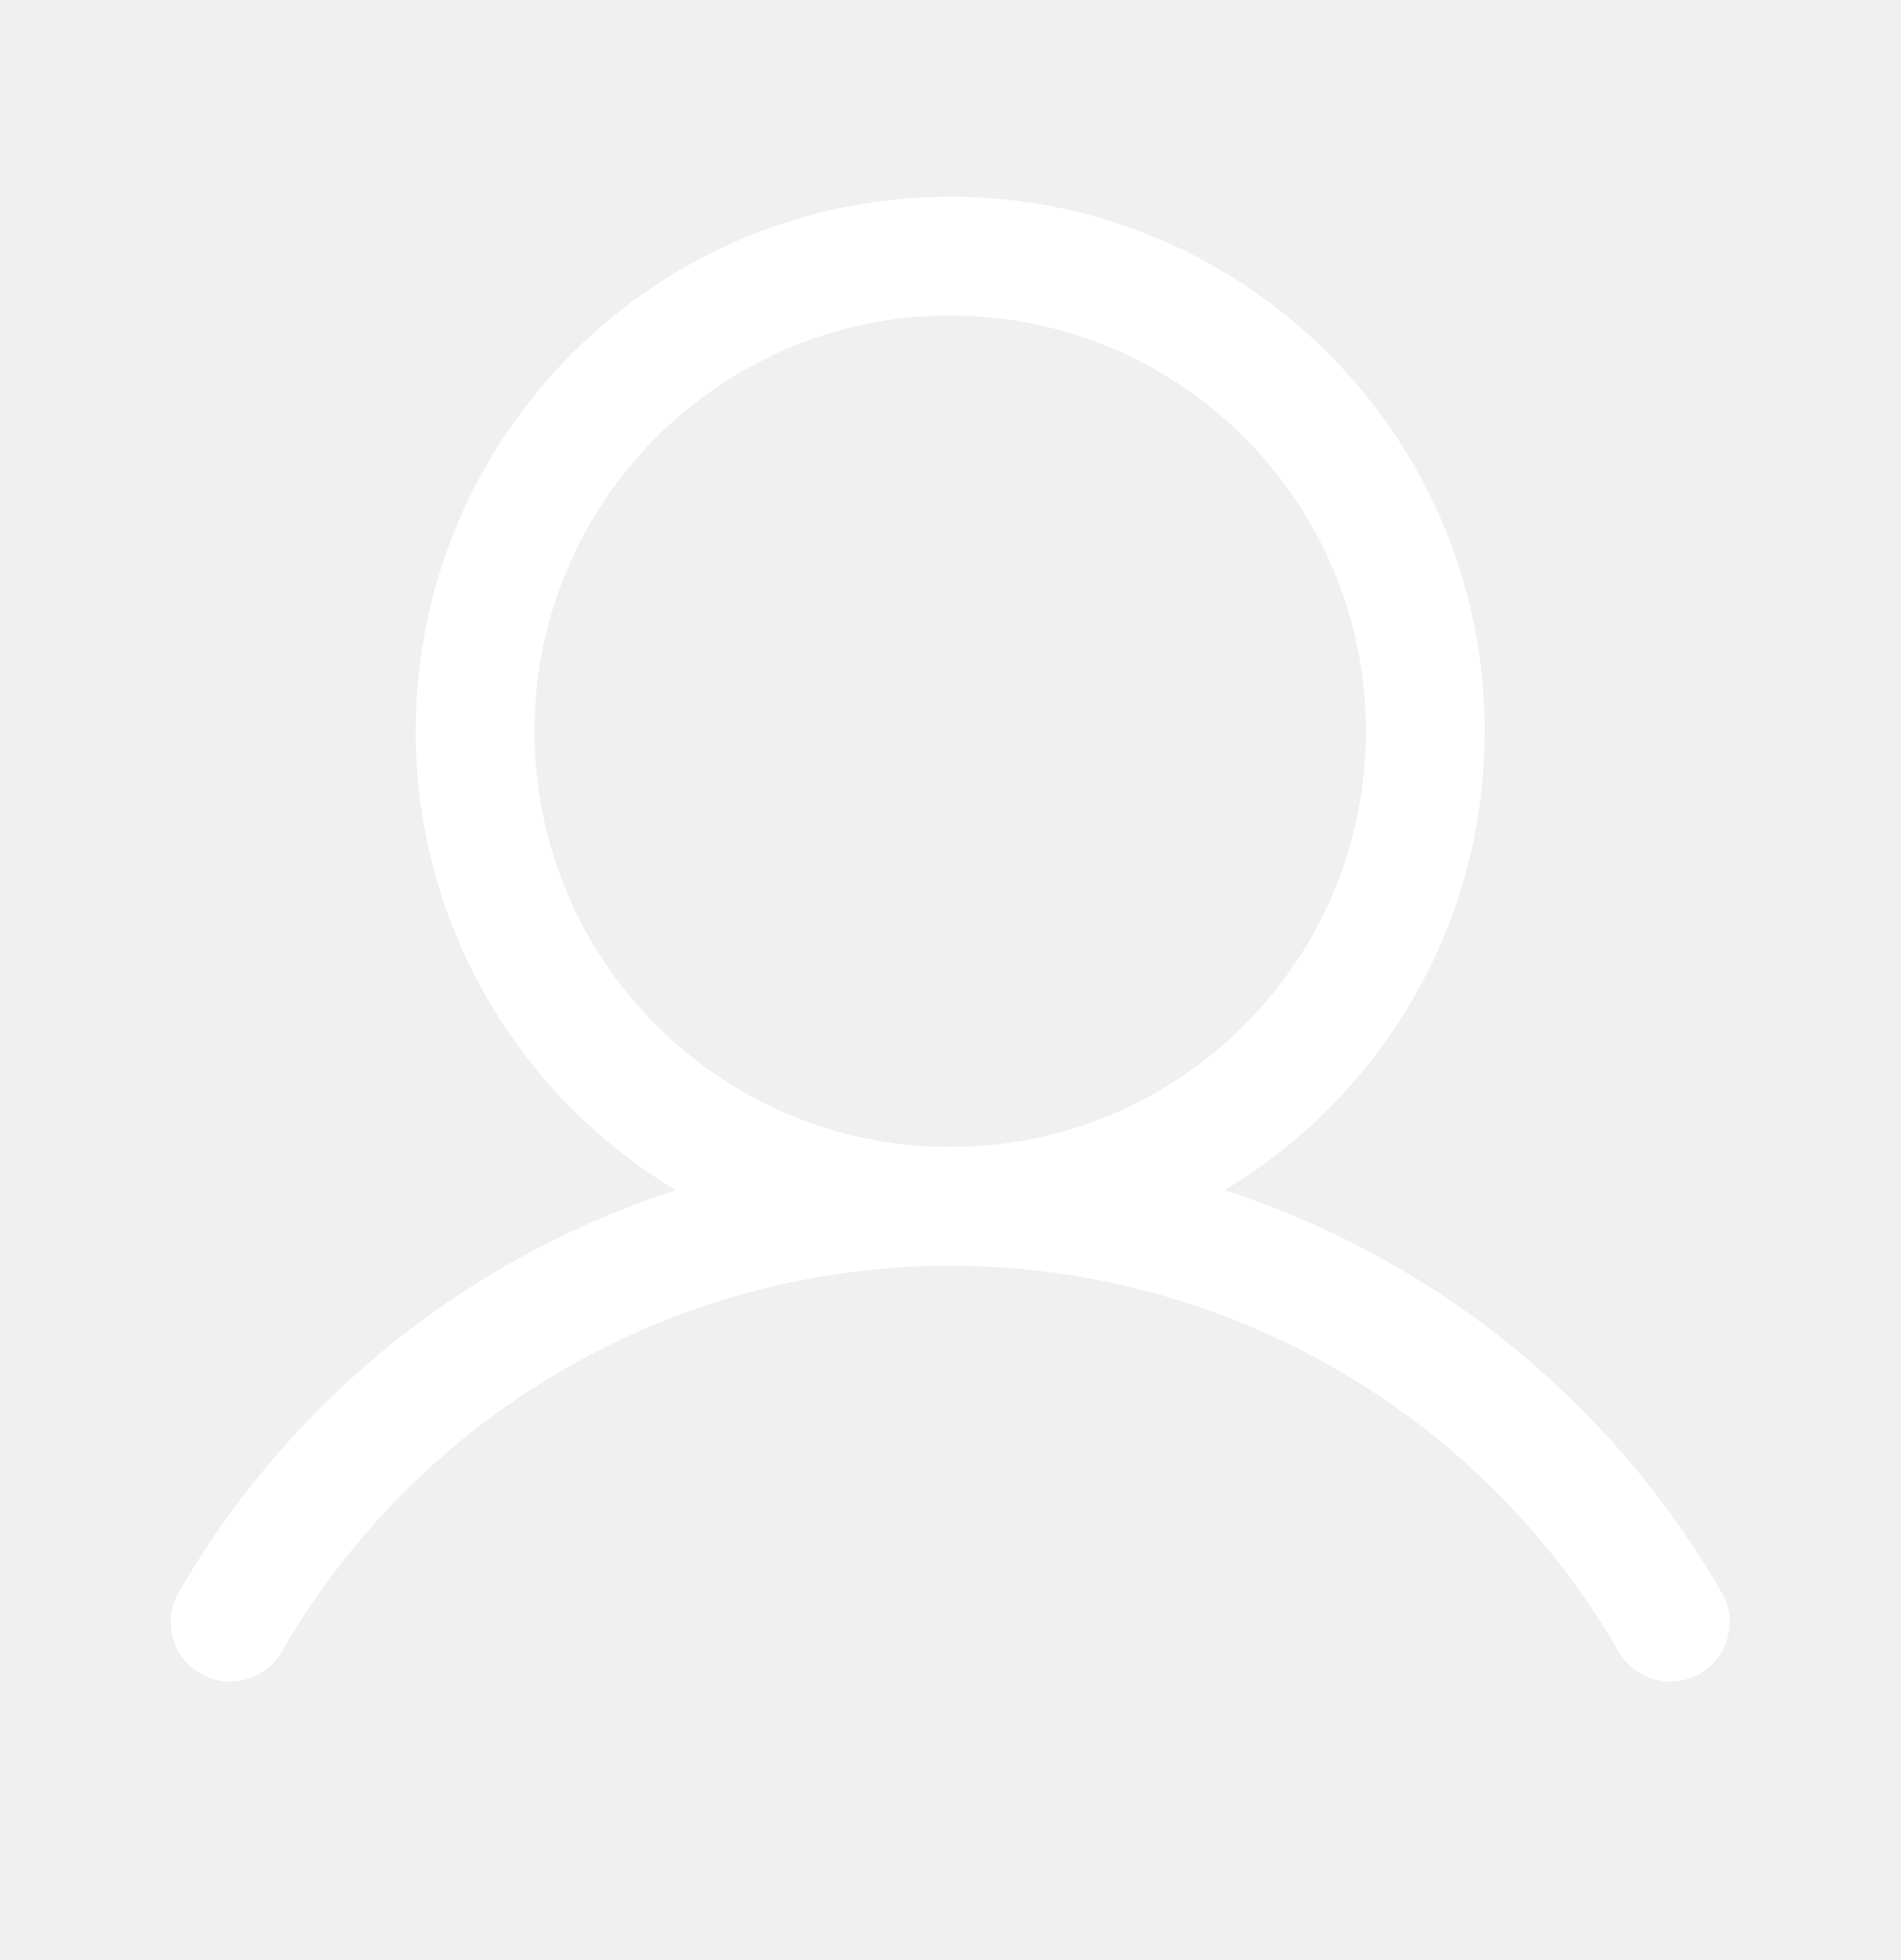
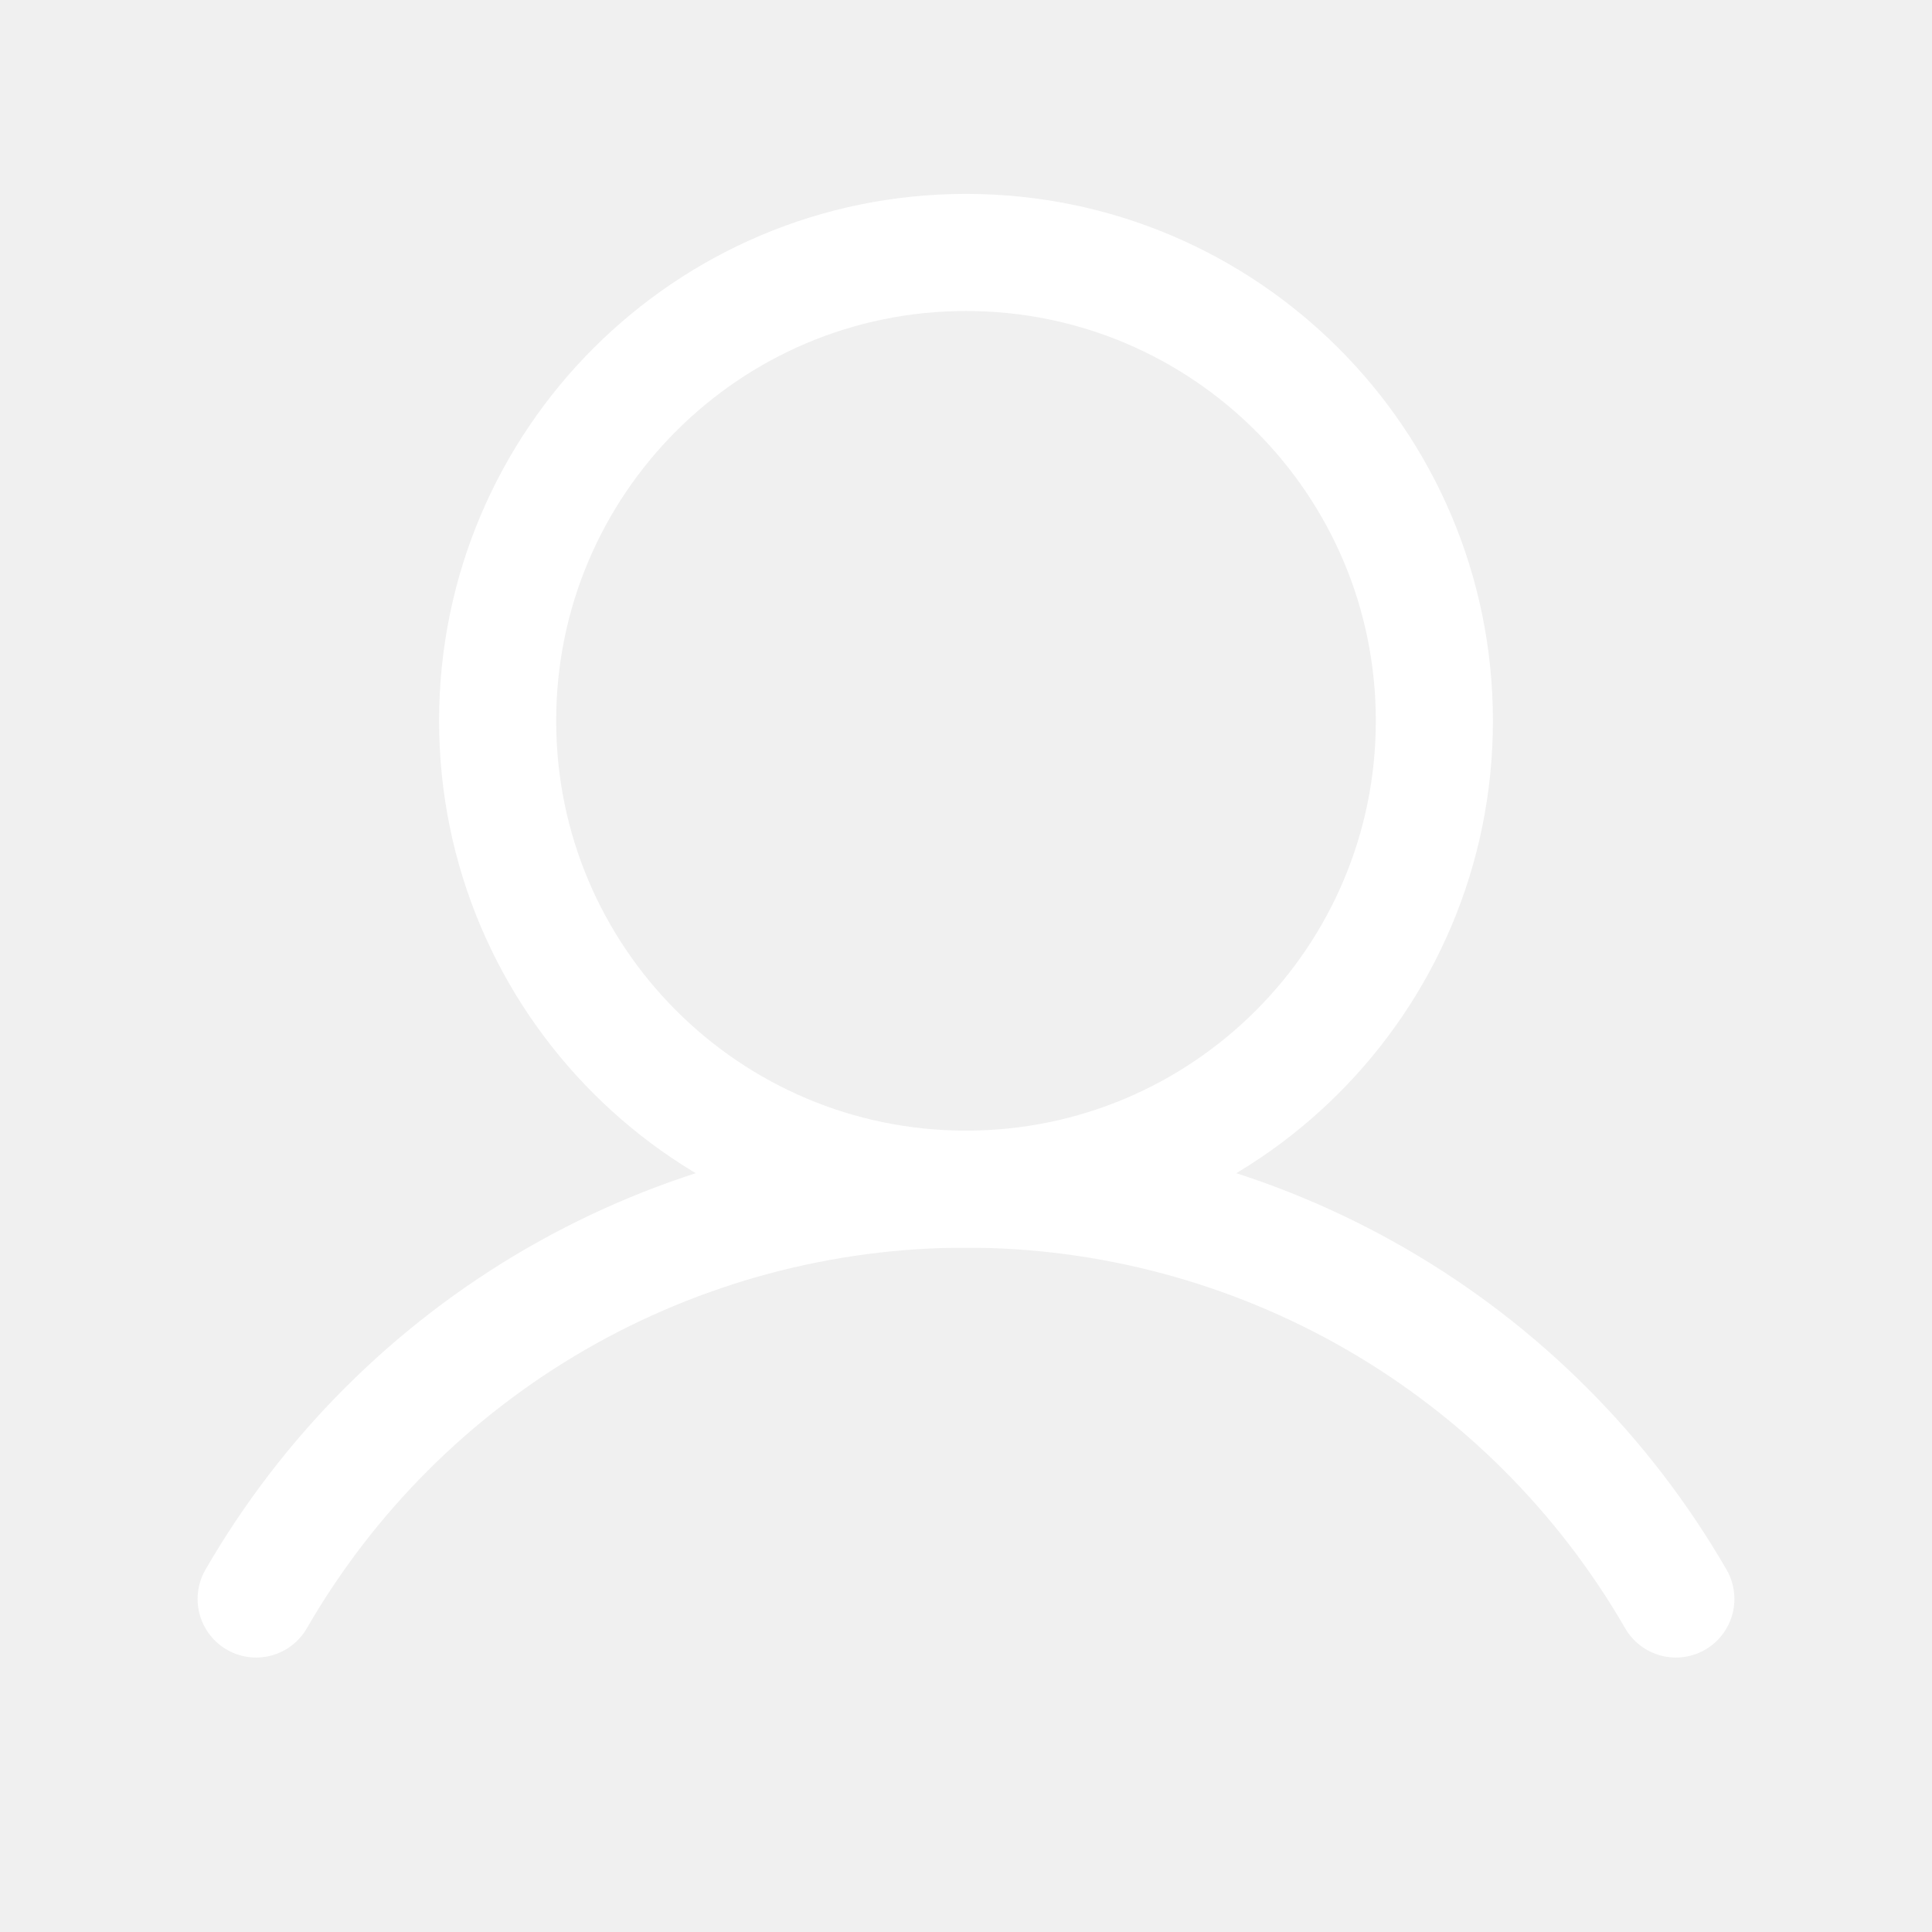
- <svg xmlns="http://www.w3.org/2000/svg" width="32" height="33" viewBox="0 0 32 33" fill="none">
+ <svg xmlns="http://www.w3.org/2000/svg" width="30" height="30" viewBox="0 0 32 33" fill="none">
  <path d="M16 20.312C20.418 20.312 24 16.731 24 12.312C24 7.894 20.418 4.312 16 4.312C11.582 4.312 8 7.894 8 12.312C8 16.731 11.582 20.312 16 20.312Z" stroke="white" stroke-width="2" stroke-miterlimit="10" />
  <path d="M3.875 27.312C5.104 25.184 6.871 23.416 8.999 22.187C11.128 20.958 13.542 20.311 16 20.311C18.458 20.311 20.872 20.958 23.001 22.187C25.129 23.416 26.896 25.184 28.125 27.312" stroke="white" stroke-width="2" stroke-linecap="round" stroke-linejoin="round" />
</svg>
